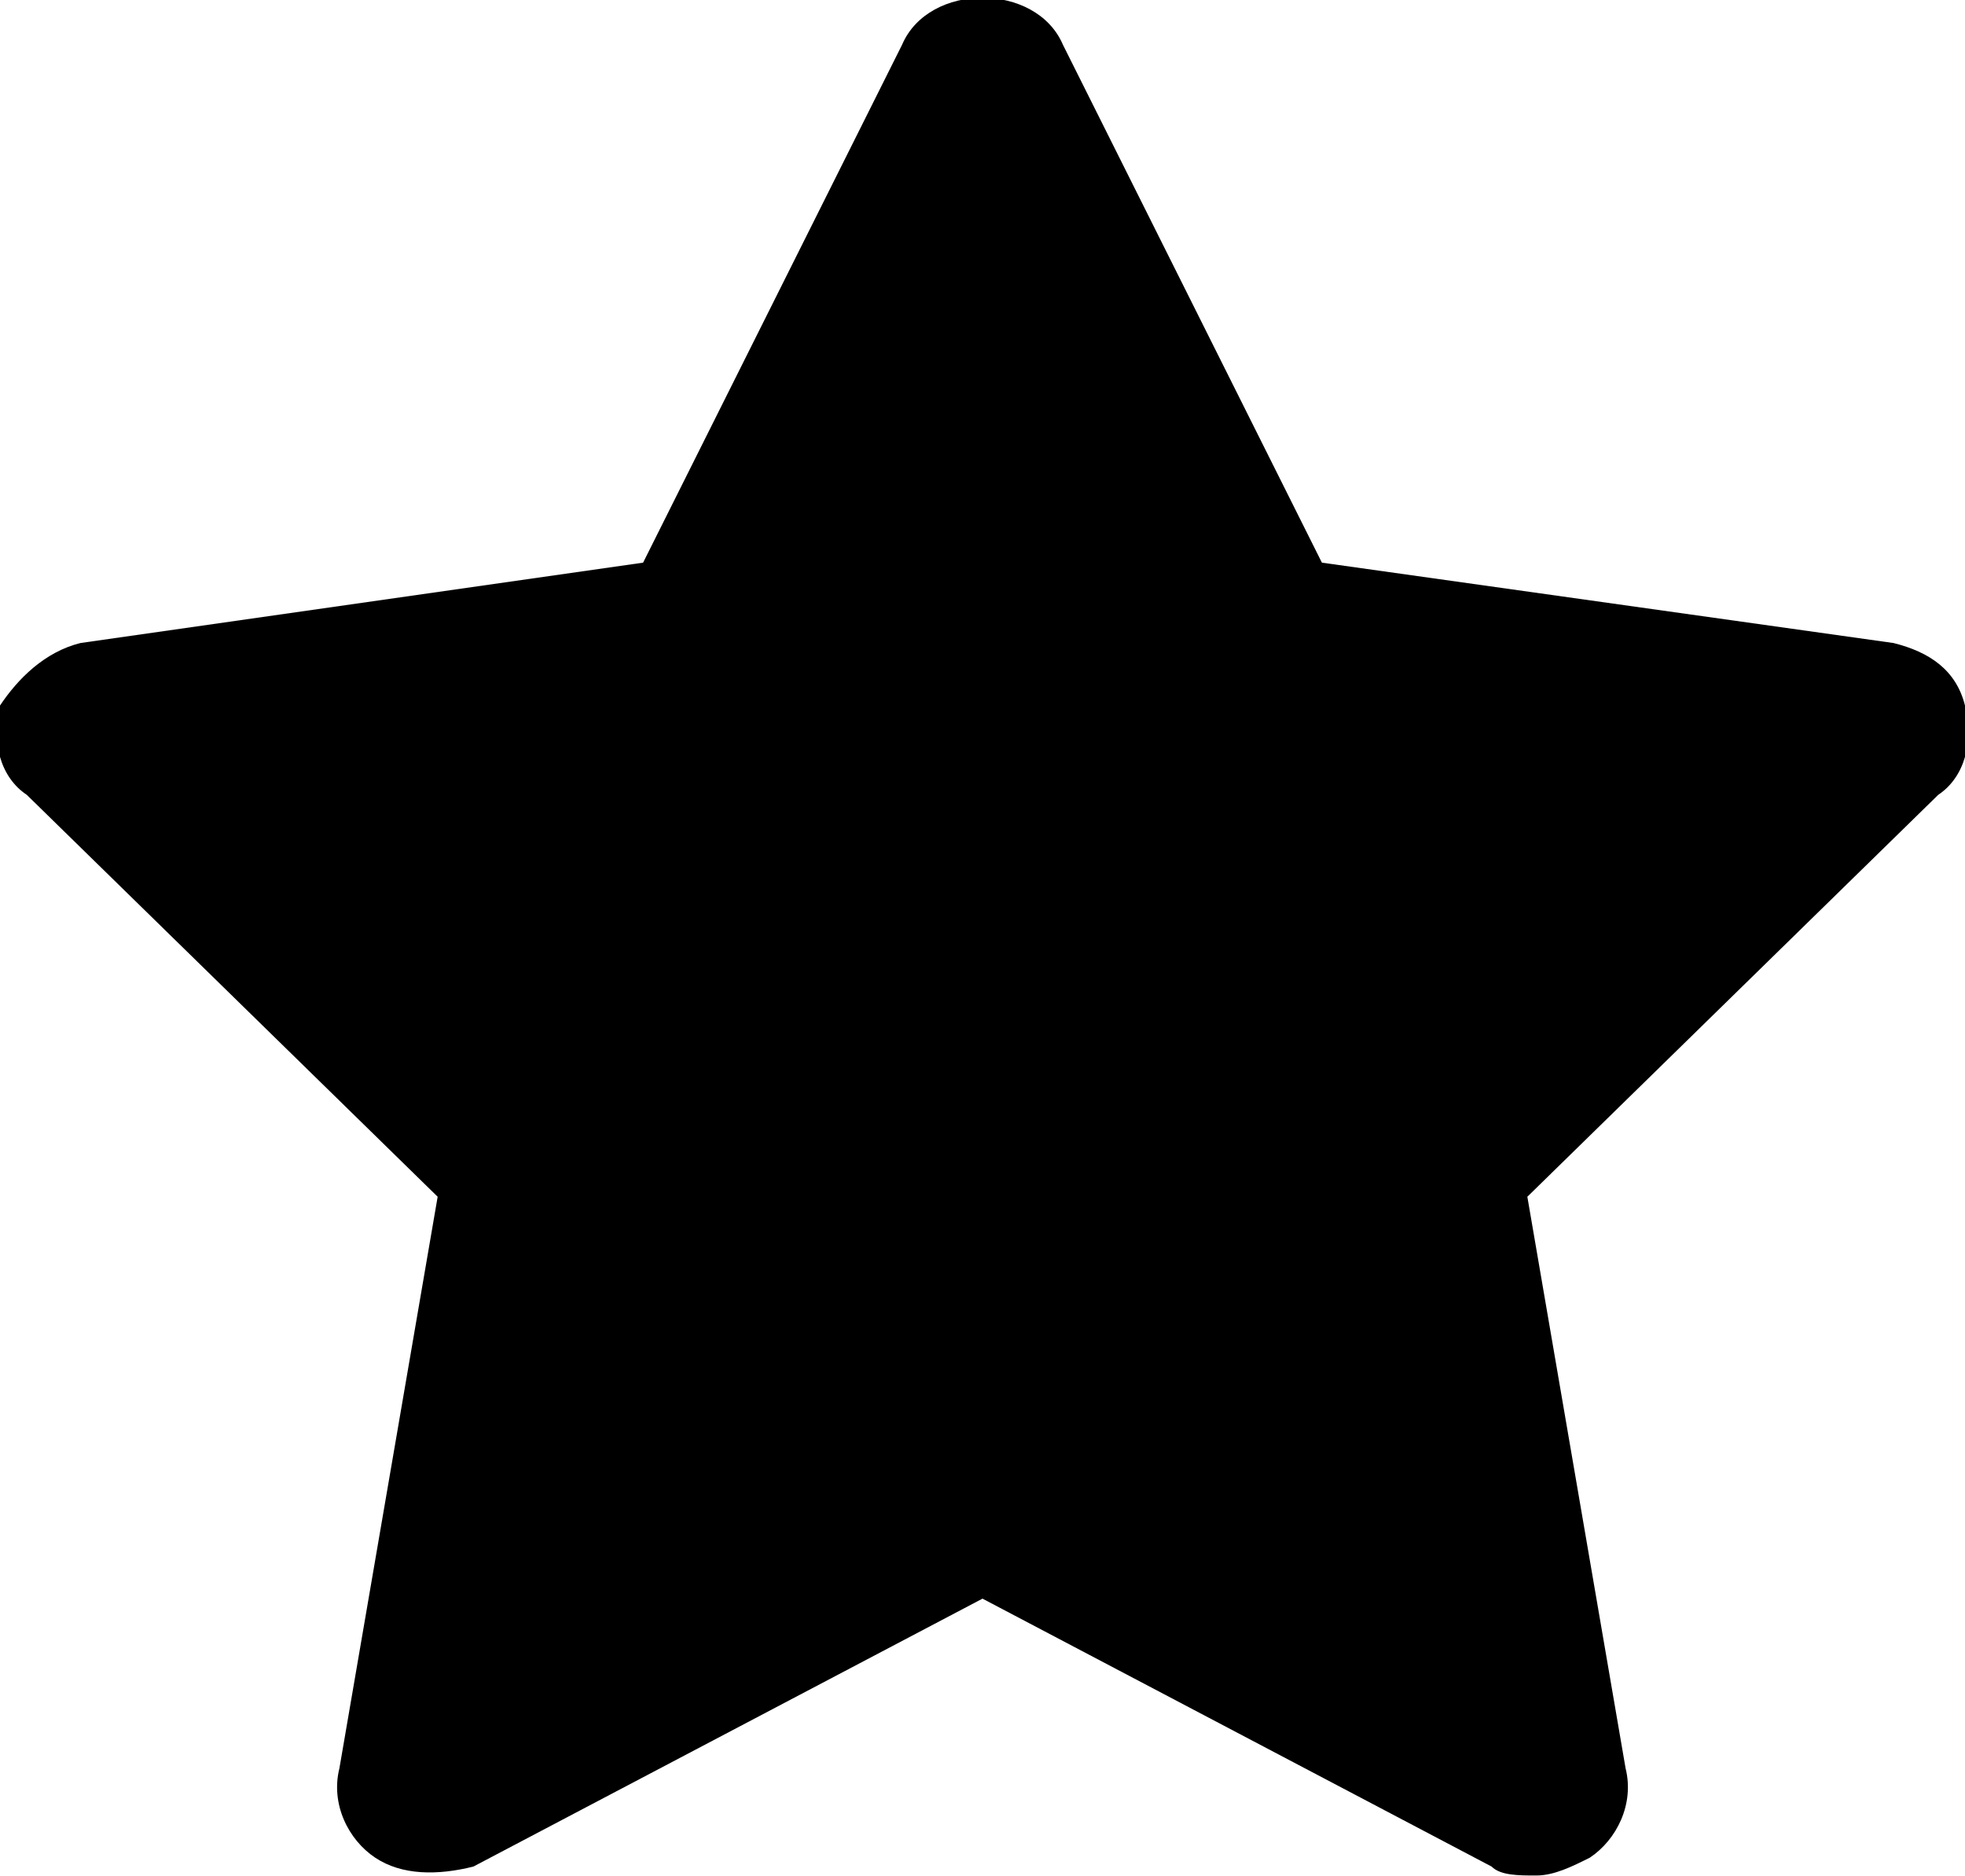
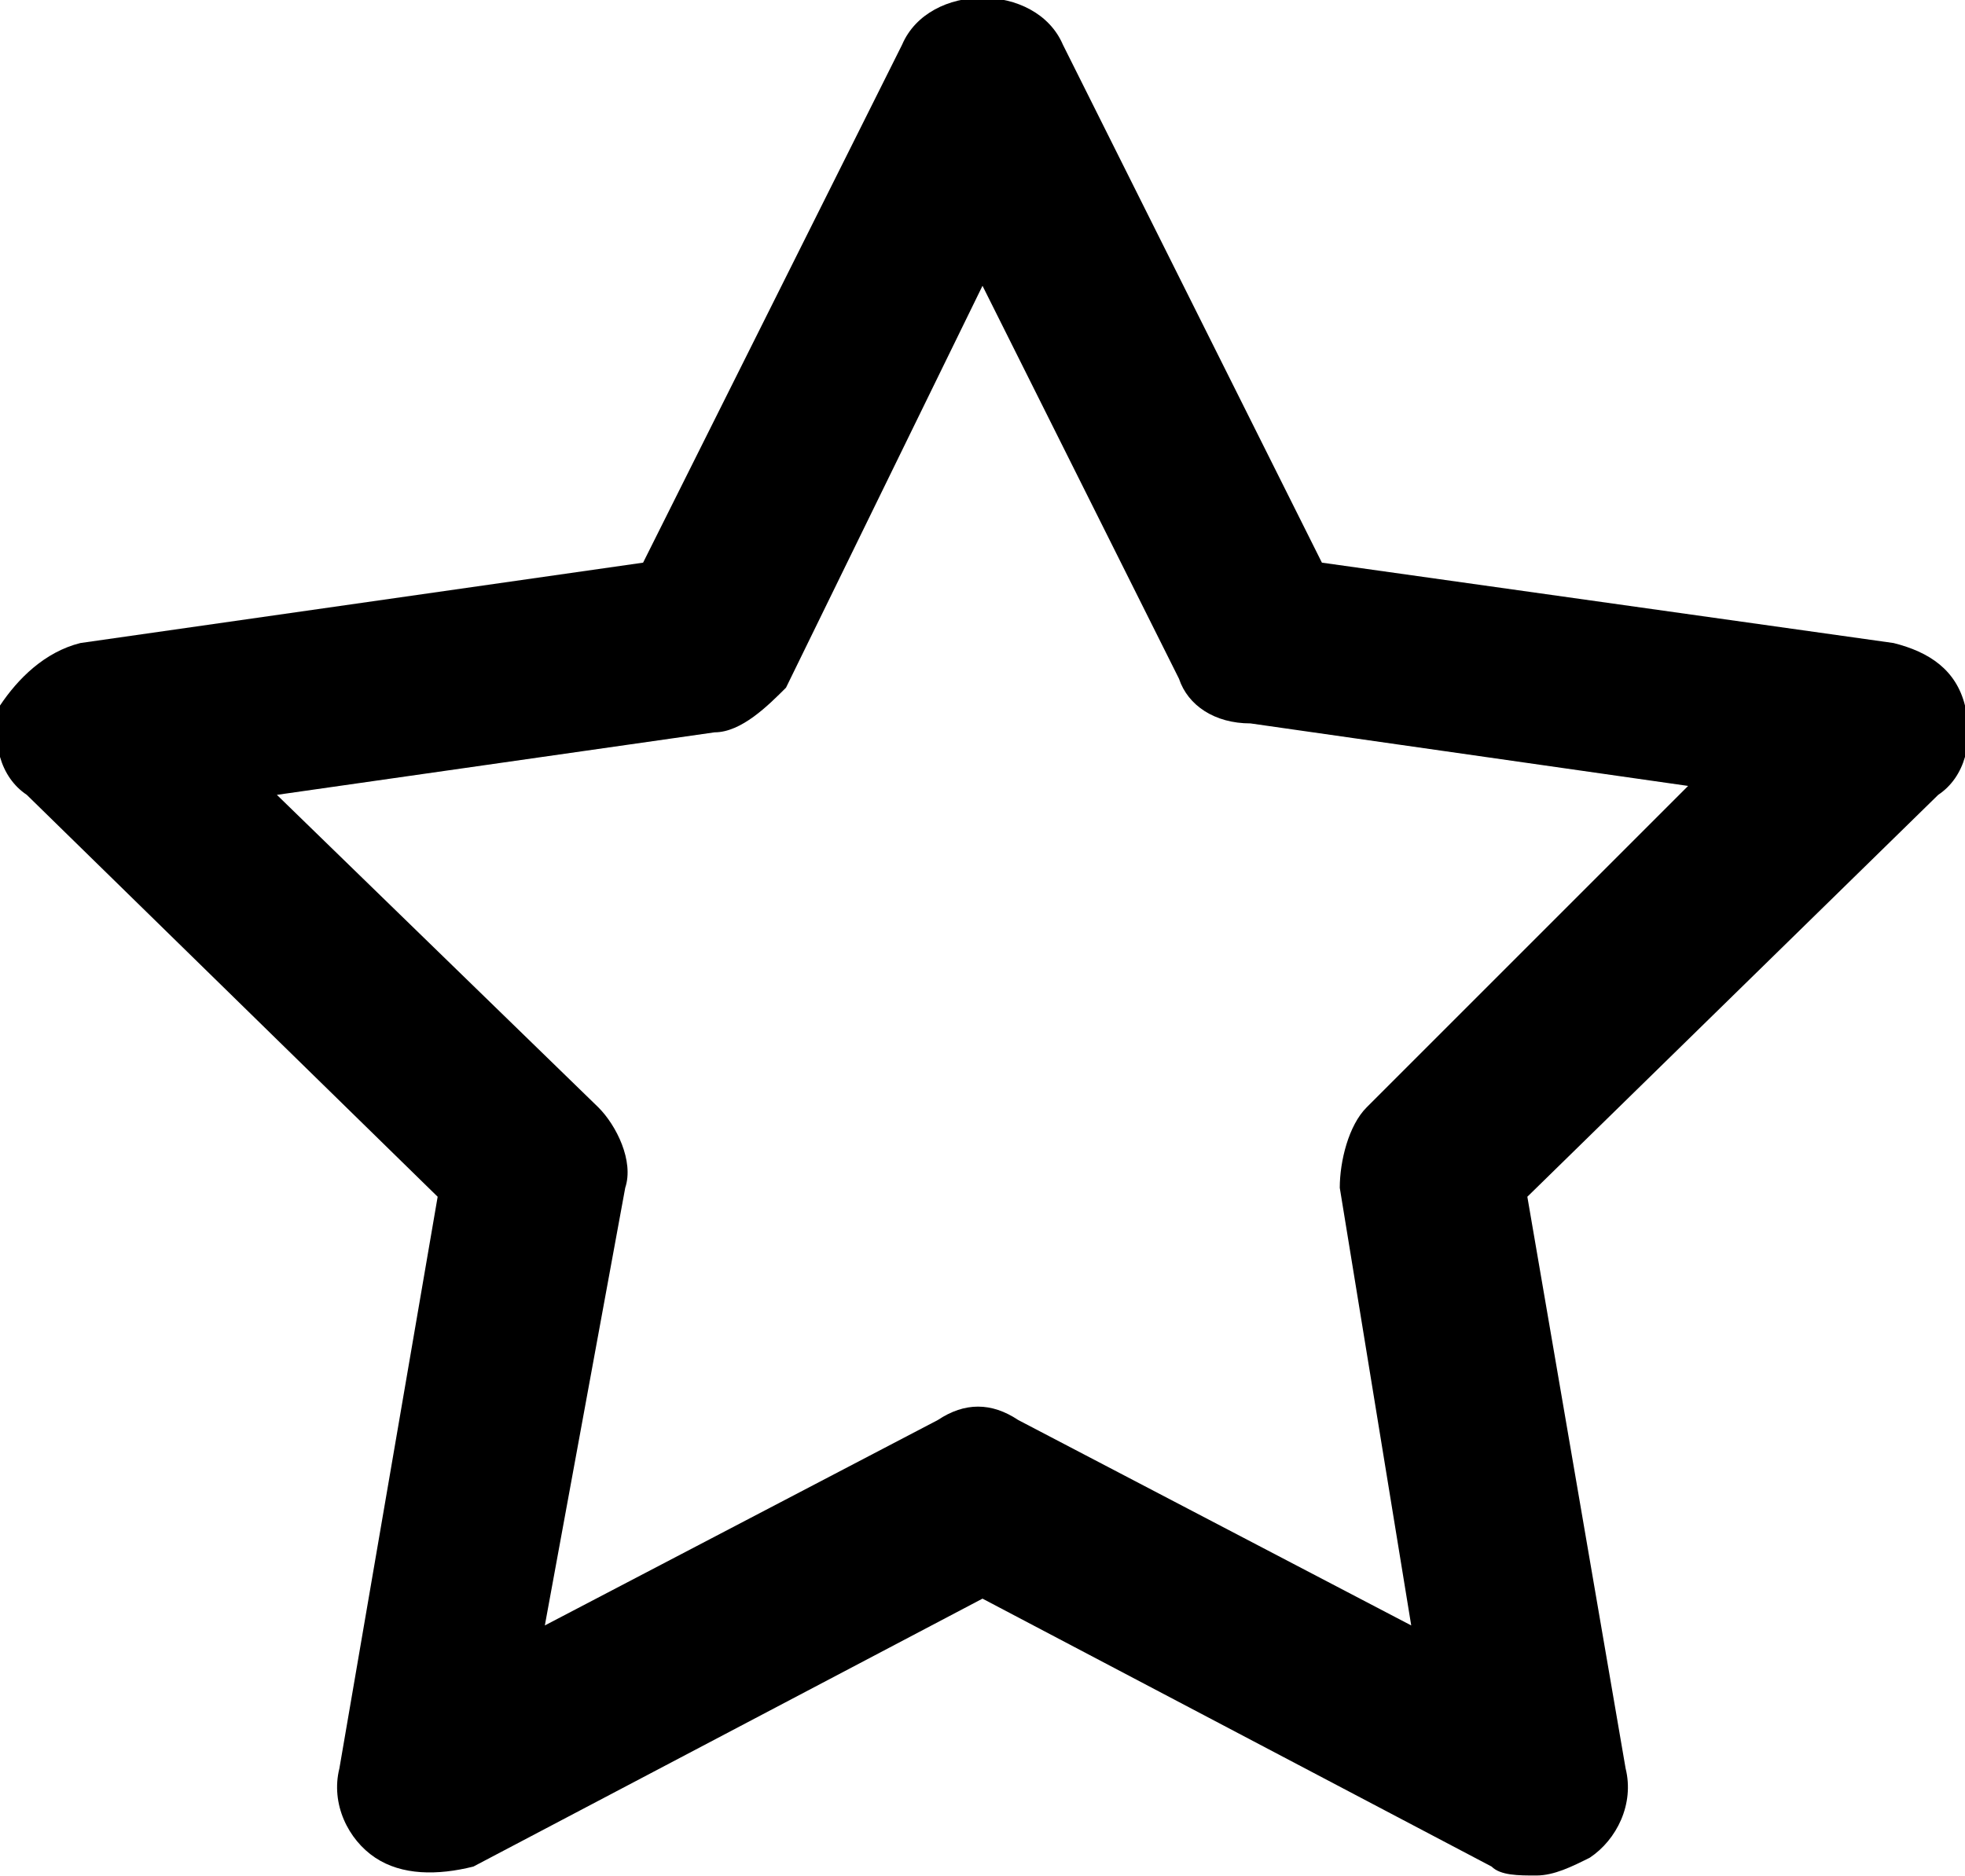
<svg xmlns="http://www.w3.org/2000/svg" version="1.1" x="0px" y="0px" viewBox="0 0 22 21" style="enable-background:new 0 0 22 21;" xml:space="preserve">
-   <path fill="#000000" d="M22,7.9c-0.1-0.4-0.4-0.6-0.8-0.7l-6.4-0.9l-2.9-5.8c-0.3-0.7-1.5-0.7-1.8,0L7.2,6.3L0.9,7.2C0.5,7.3,0.2,7.6,0,7.9  c-0.1,0.4,0,0.8,0.3,1l4.6,4.5l-1.1,6.4c-0.1,0.4,0.1,0.8,0.4,1C4.5,21,4.9,21,5.3,20.9l5.7-3l5.7,3C16.8,21,17,21,17.2,21  s0.4-0.1,0.6-0.2c0.3-0.2,0.5-0.6,0.4-1l-1.1-6.4l4.6-4.5C22,8.7,22.1,8.3,22,7.9z" />
+   <path fill="#000000" d="M22,7.9c-0.1-0.4-0.4-0.6-0.8-0.7l-6.4-0.9l-2.9-5.8c-0.3-0.7-1.5-0.7-1.8,0L7.2,6.3L0.9,7.2C0.5,7.3,0.2,7.6,0,7.9     c-0.1,0.4,0,0.8,0.3,1l4.6,4.5l-1.1,6.4c-0.1,0.4,0.1,0.8,0.4,1C4.5,21,4.9,21,5.3,20.9l5.7-3l5.7,3c0.1,0.1,0.3,0.1,0.5,0.1     c0.2,0,0.4-0.1,0.6-0.2c0.3-0.2,0.5-0.6,0.4-1l-1.1-6.4l4.6-4.5C22,8.7,22.1,8.3,22,7.9z M15.3,12.4c-0.2,0.2-0.3,0.6-0.3,0.9     l0.8,4.9l-4.4-2.3c-0.3-0.2-0.6-0.2-0.9,0l-4.4,2.3L7,13.3c0.1-0.3-0.1-0.7-0.3-0.9L3.1,8.9l4.9-0.7c0.3,0,0.6-0.3,0.8-0.5L11,3.2     l2.2,4.4c0.1,0.3,0.4,0.5,0.8,0.5l4.9,0.7L15.3,12.4z" />
</svg>
